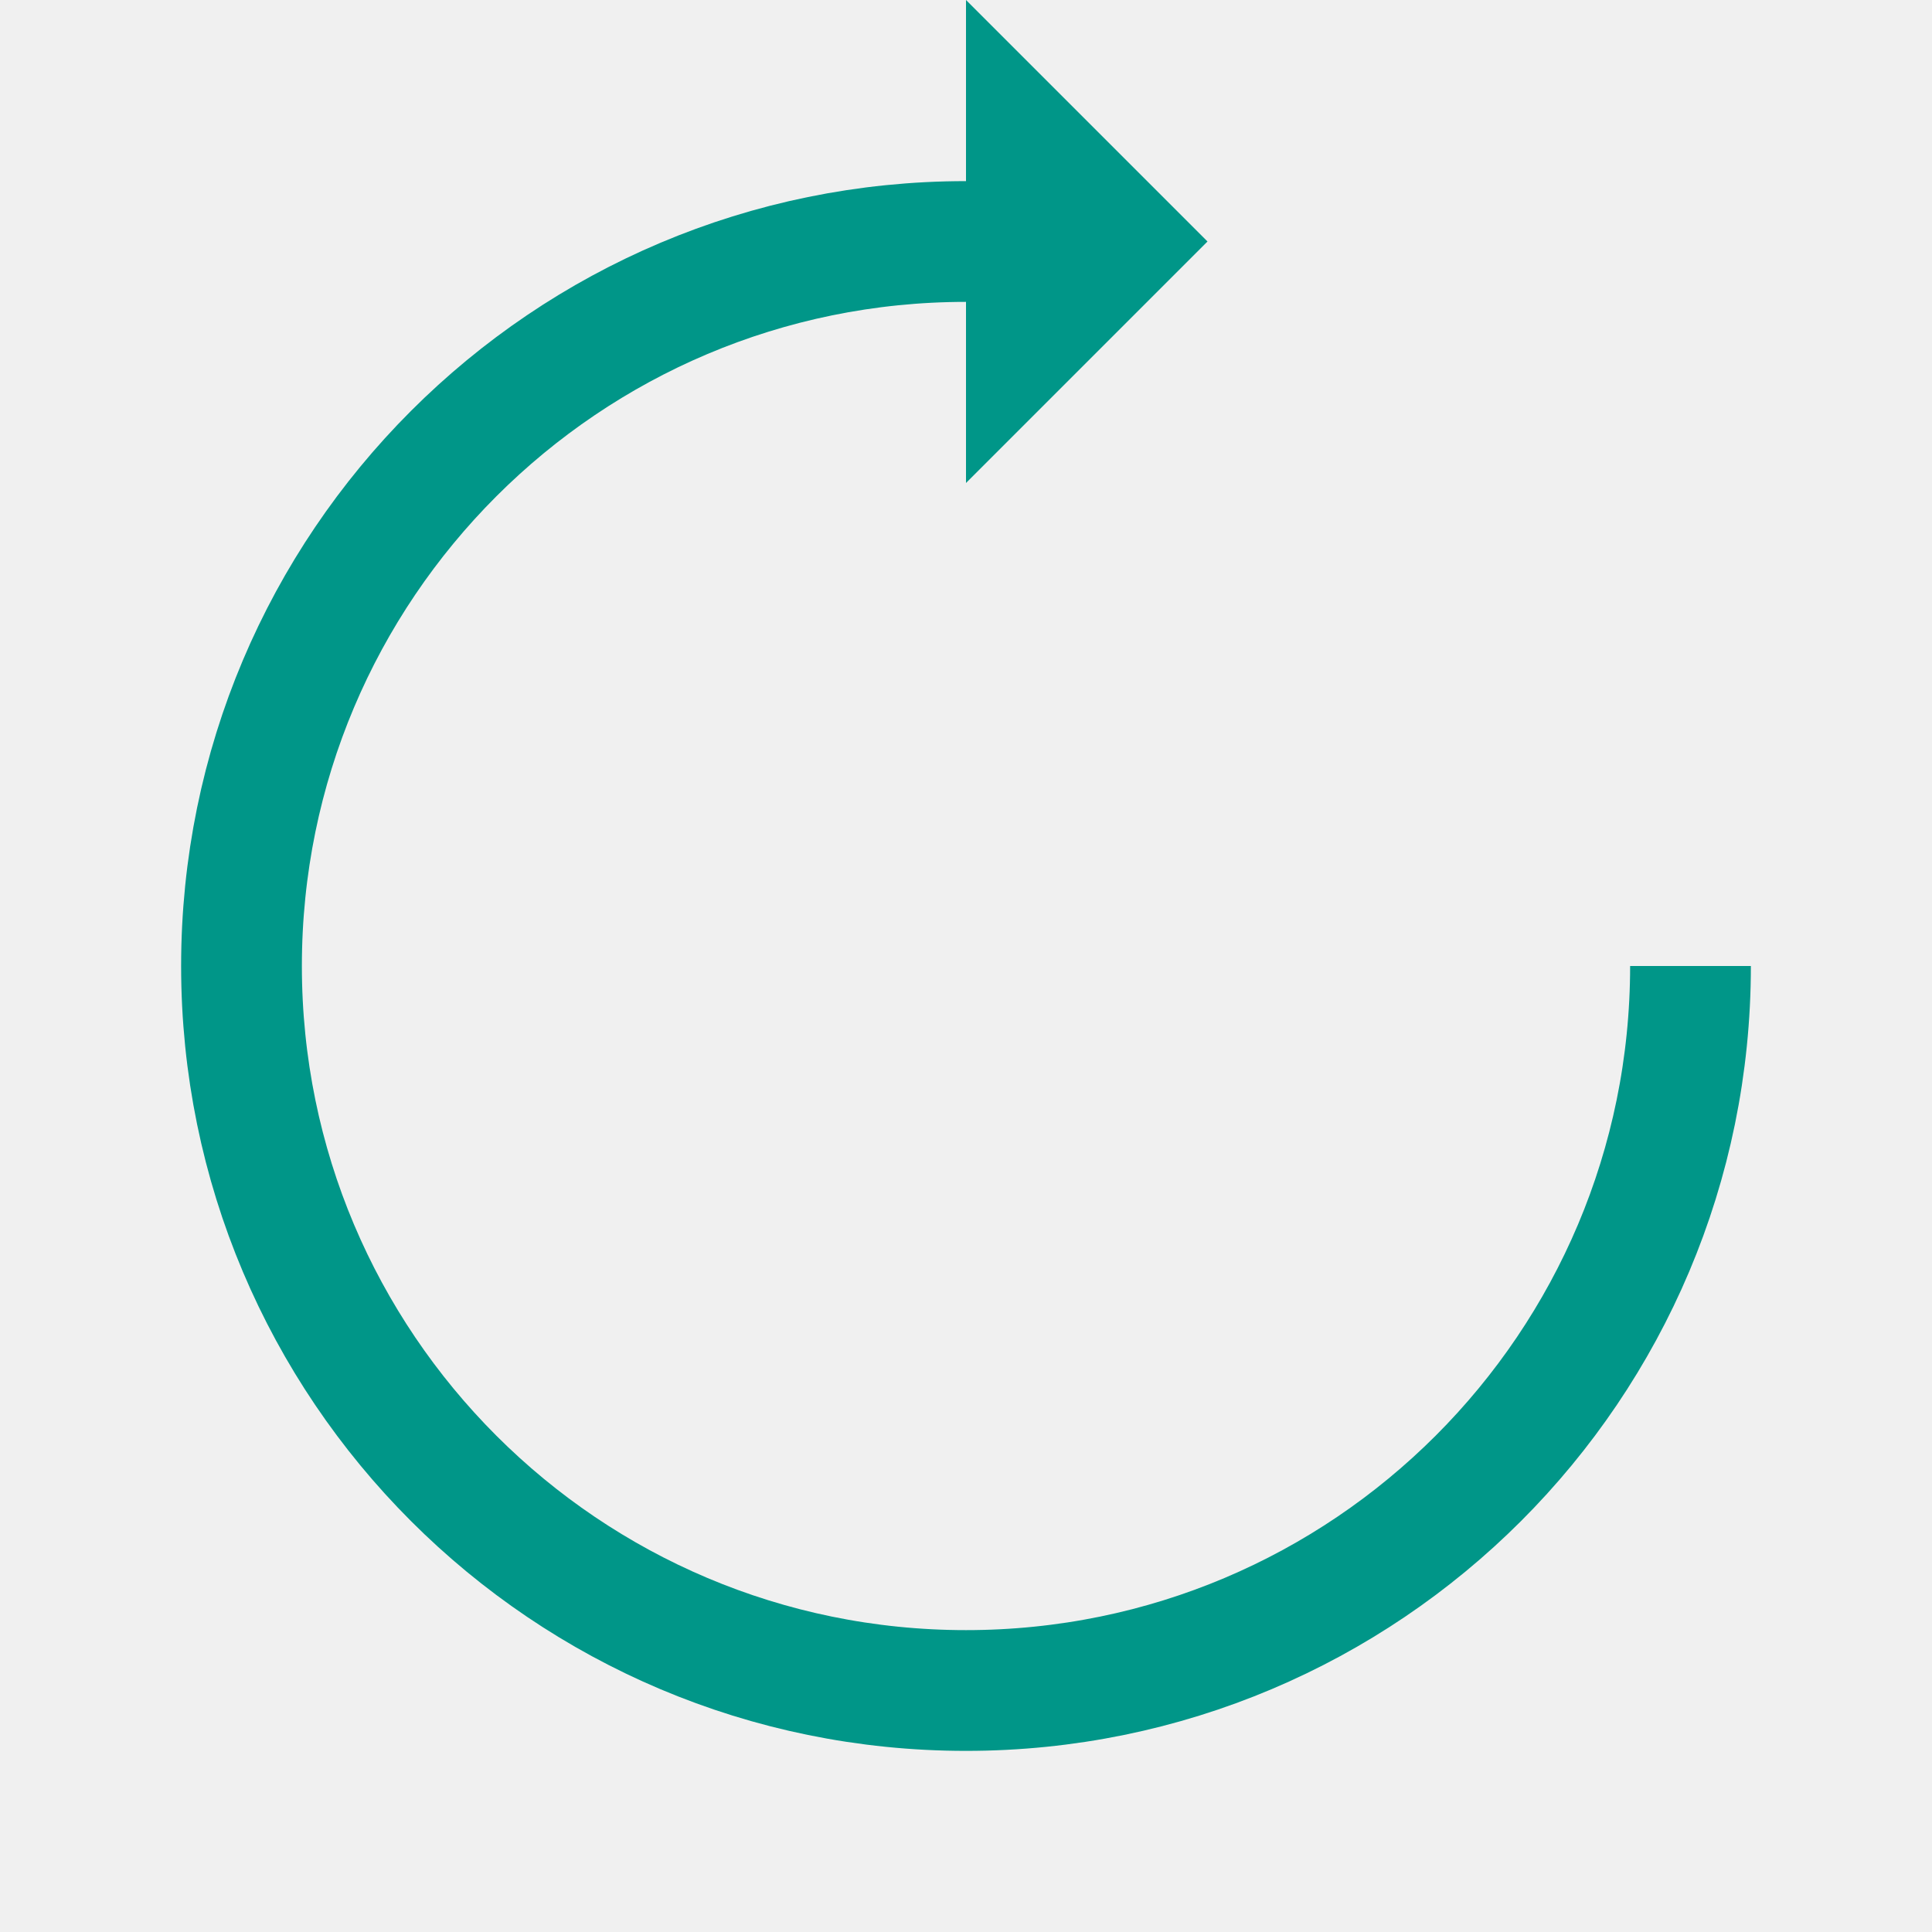
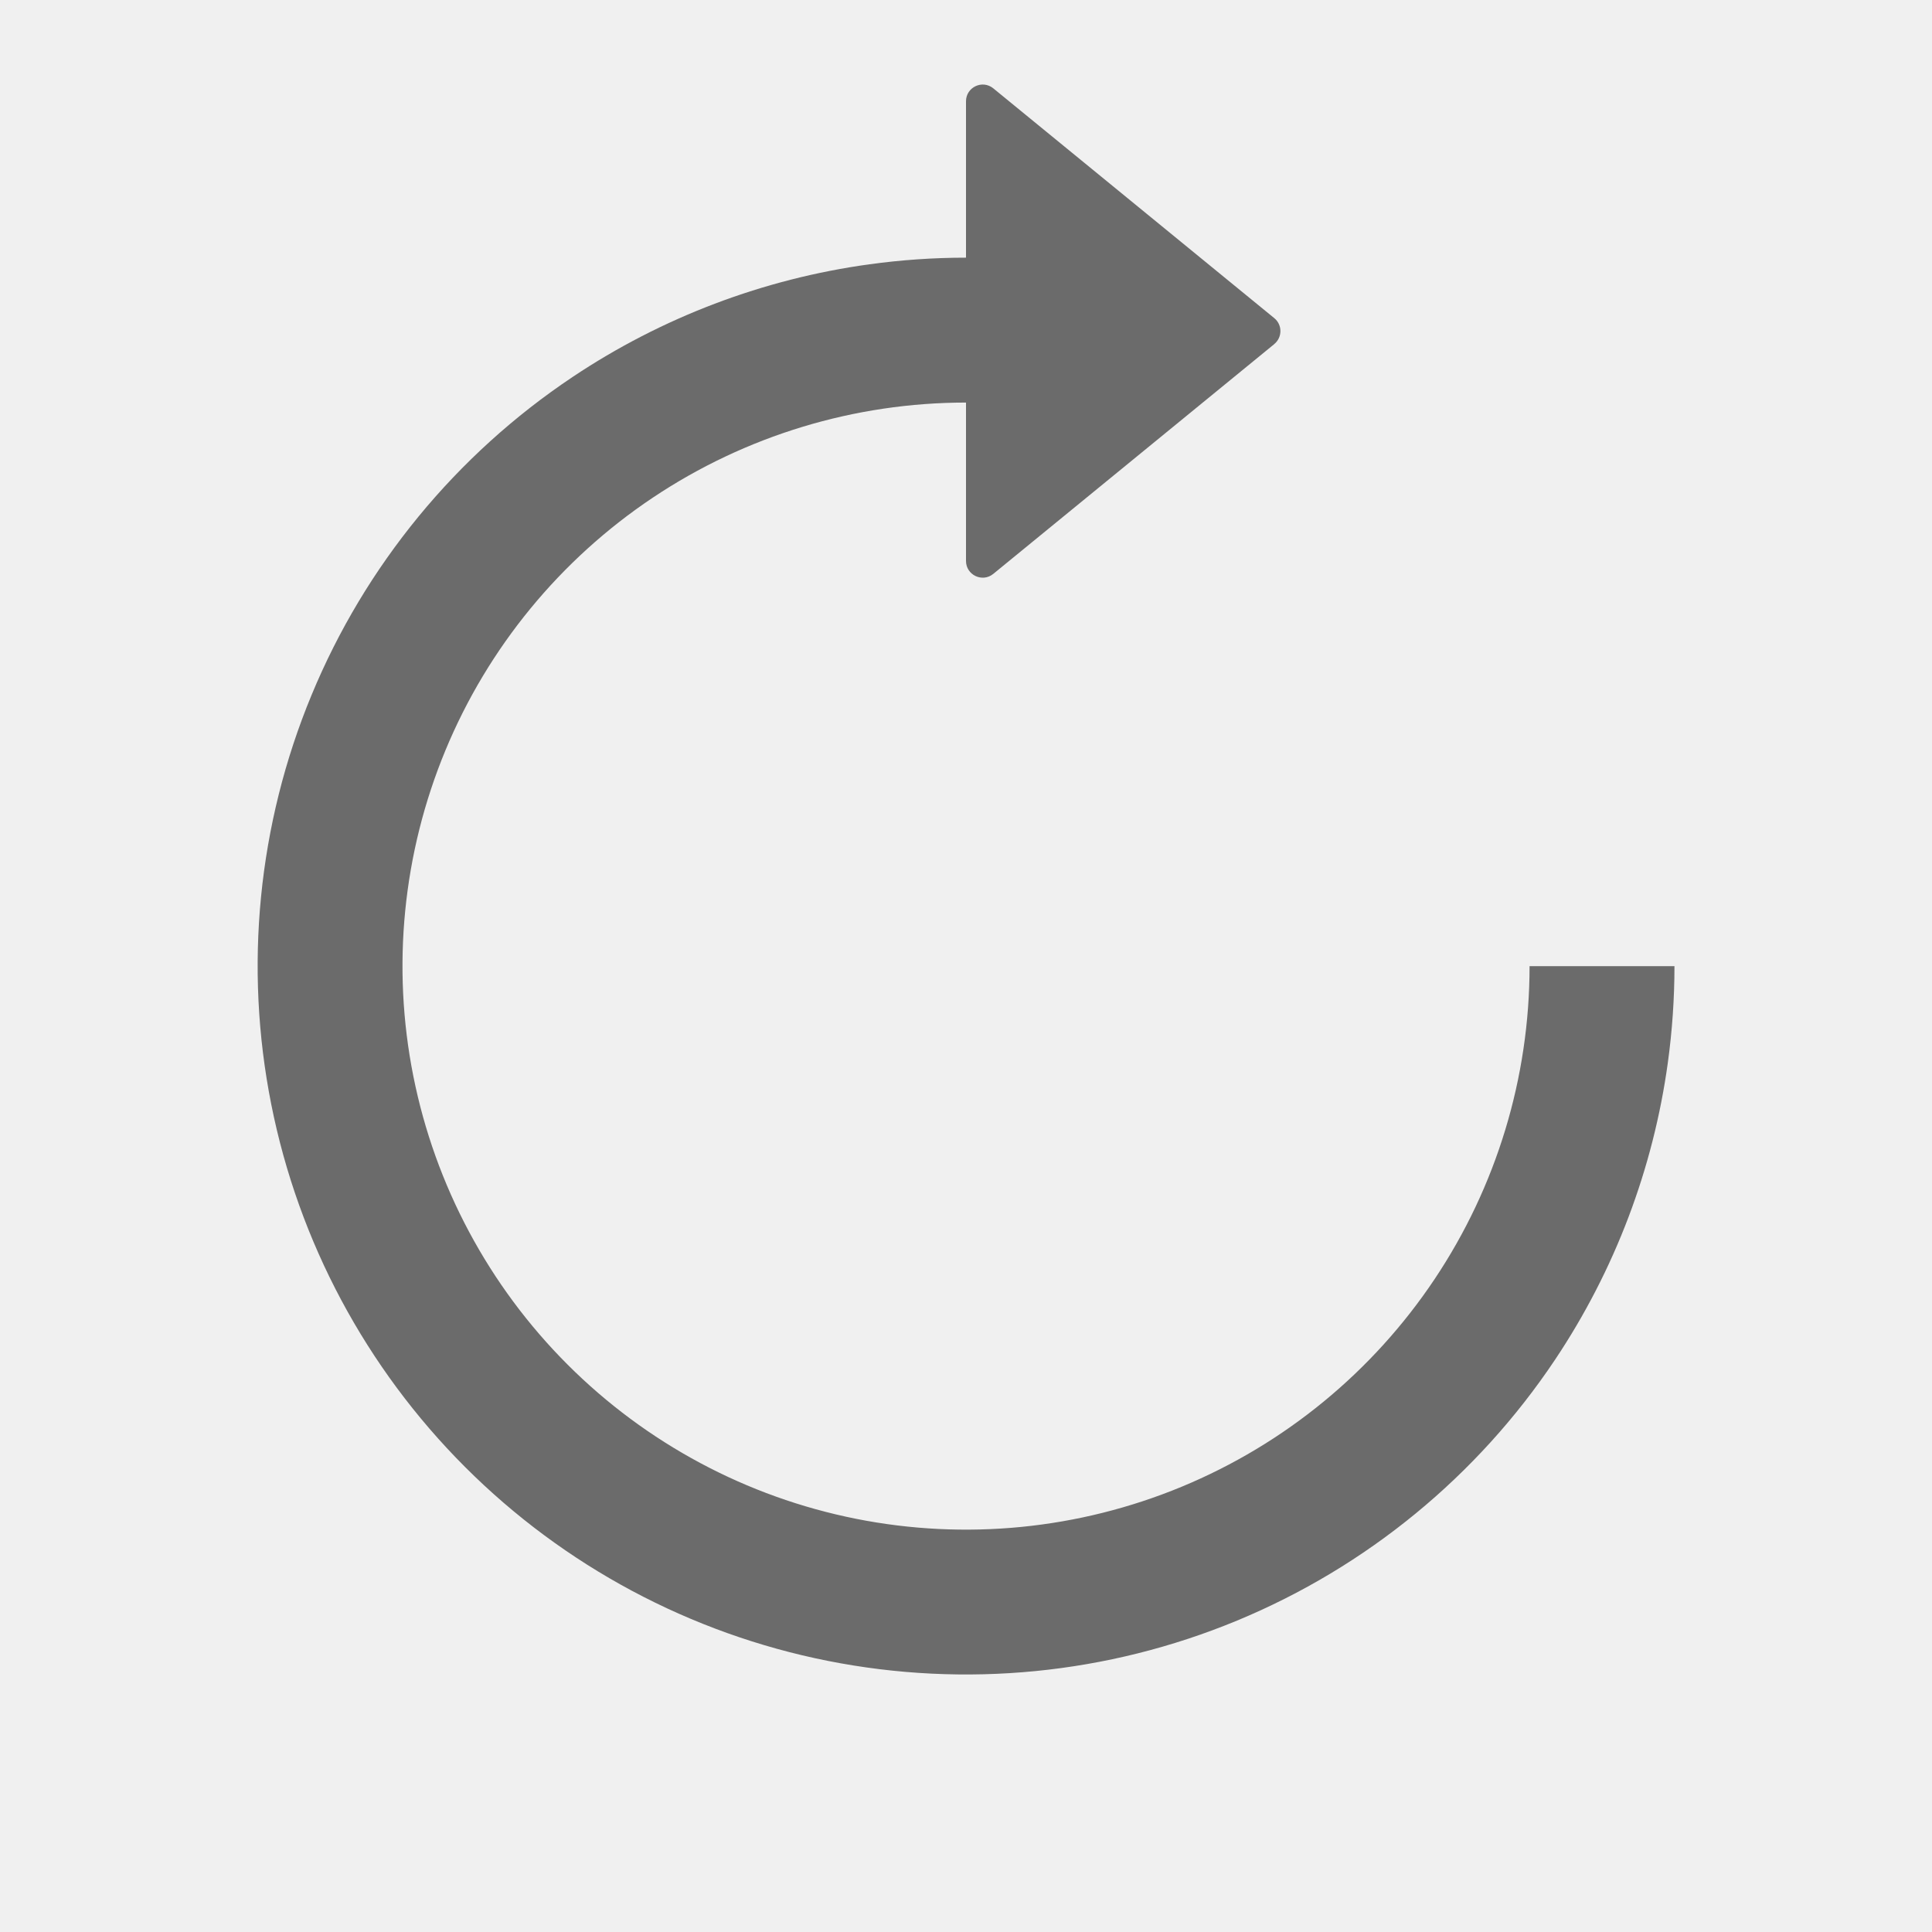
- <svg xmlns="http://www.w3.org/2000/svg" id="Layer_1" viewBox="0 0 32 32">
-   <circle cx="16" cy="16" r="18" style="fill:none;" />
-   <path d="M28,16c0,6.63-5.37,12-12,12s-12-5.37-12-12S9.37,4,16,4" style="fill:none; fill-rule:evenodd; stroke:#009688; stroke-miterlimit:10; stroke-width:2px;" />
-   <polygon points="16 0 20 4 16 8 16 0" style="fill:#009688;" />
+ <svg xmlns="http://www.w3.org/2000/svg" width="30" height="30" fill="none">
+   <defs>
+     <clipPath id="clip0_7112_29422">
+       <rect id="svg_1" fill="white" height="30" width="30" />
+     </clipPath>
+   </defs>
+   <g>
+     <g id="svg_2" clip-path="url(#clip0_7112_29422)">
+       <path id="svg_3" stroke="black" d="m31.154,-1.152l-32.308,0l0,32.308l32.308,0l0,-32.308z" />
+       <path id="svg_4" fill="#6B6B6B" d="m19.787,5.342c0.127,-0.104 0.127,-0.298 0,-0.402l-4.363,-3.568c-0.17,-0.139 -0.424,-0.018 -0.424,0.201l0,2.428c-0.504,0 -1.005,0.035 -1.5,0.103c-1.643,0.226 -3.221,0.822 -4.611,1.751c-1.809,1.209 -3.219,2.927 -4.051,4.937c-0.833,2.01 -1.05,4.222 -0.626,6.356c0.424,2.134 1.472,4.094 3.01,5.632c1.538,1.538 3.498,2.586 5.632,3.01c2.134,0.424 4.346,0.207 6.356,-0.626c2.01,-0.833 3.728,-2.242 4.937,-4.051c0.929,-1.39 1.525,-2.968 1.751,-4.611c0.068,-0.495 0.103,-0.996 0.103,-1.5l-0.75,0l-0.75,0l-0.75,0c0,1.731 -0.513,3.422 -1.475,4.861c-0.962,1.439 -2.328,2.561 -3.927,3.223c-1.599,0.662 -3.358,0.836 -5.056,0.498c-1.697,-0.338 -3.256,-1.171 -4.48,-2.395c-1.224,-1.224 -2.057,-2.783 -2.395,-4.48c-0.338,-1.697 -0.164,-3.457 0.498,-5.056c0.662,-1.599 1.784,-2.965 3.223,-3.927c1.439,-0.961 3.131,-1.475 4.861,-1.475l0,2.459c0,0.219 0.254,0.34 0.424,0.201l4.363,-3.568z" clip-rule="evenodd" fill-rule="evenodd" />
+     </g>
+   </g>
</svg>
